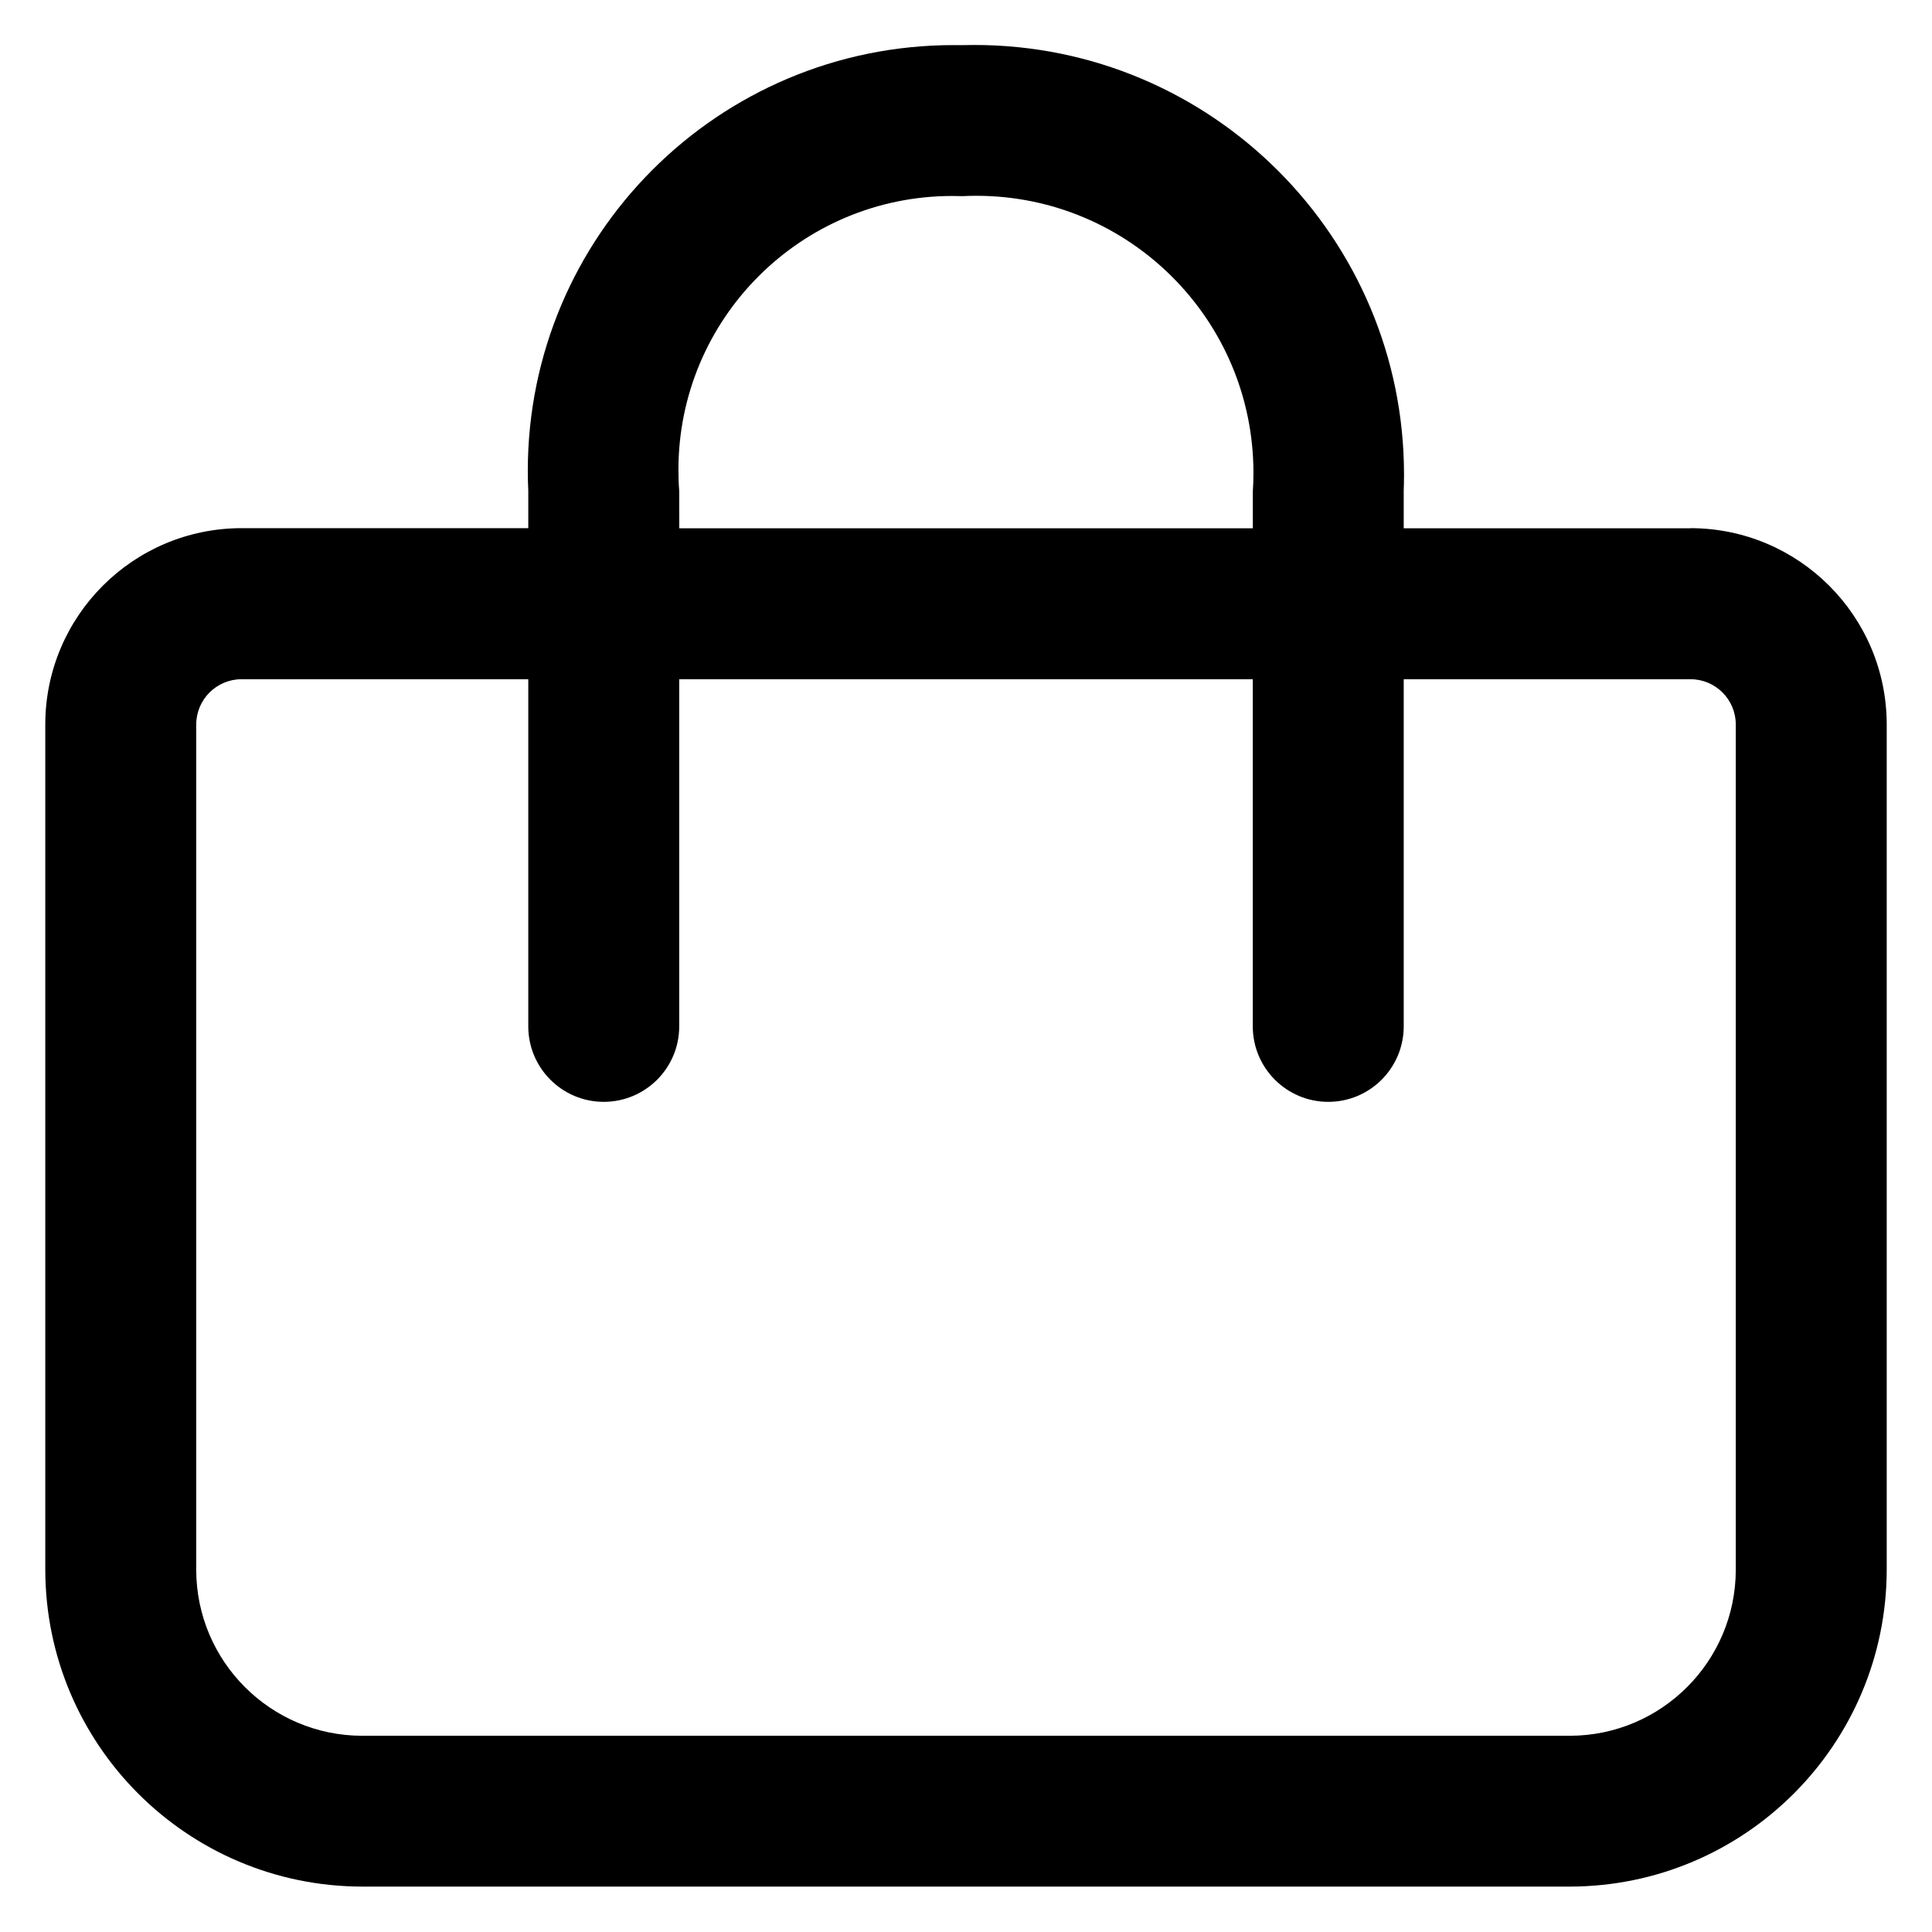
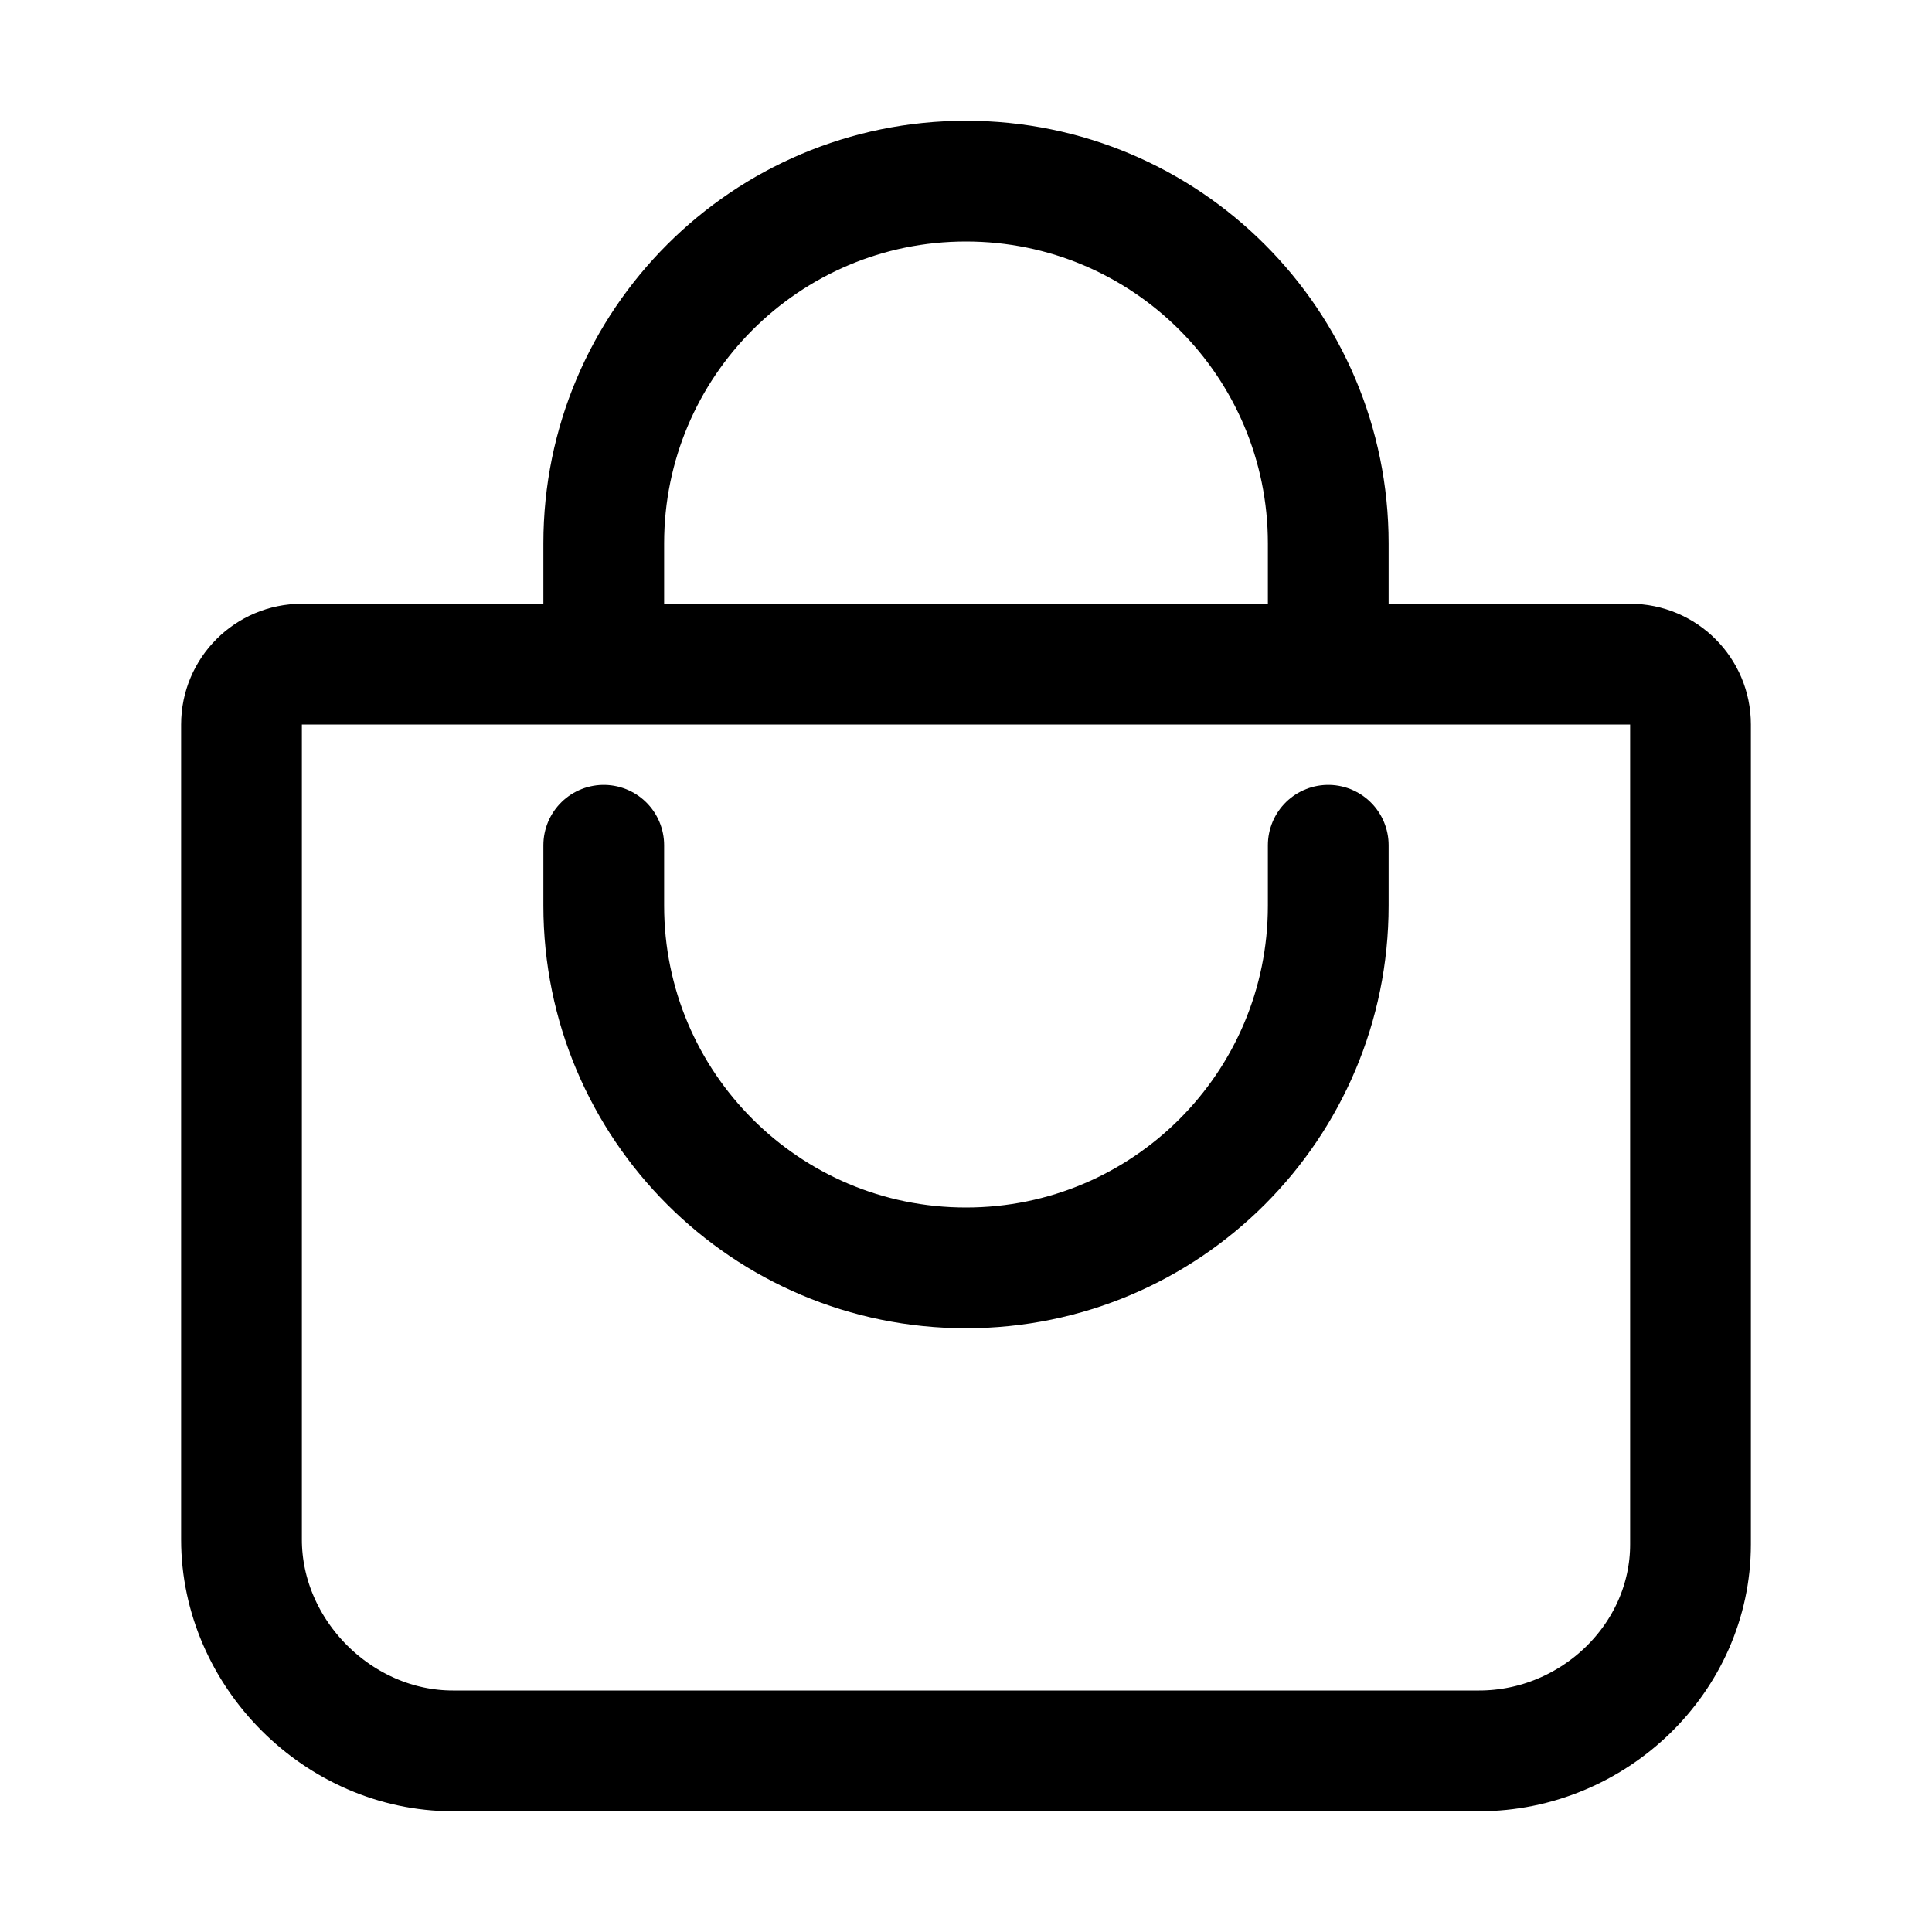
- <svg xmlns="http://www.w3.org/2000/svg" fill="#000000" width="800px" height="800px" viewBox="0 0 32 32" version="1.1">
-   <path d="M28 8.75h-4.75v-0.621c0.003-0.079 0.005-0.173 0.005-0.267 0-3.93-3.186-7.117-7.116-7.117-0.076 0-0.151 0.001-0.226 0.003l0.011-0c-0.039-0.001-0.084-0.001-0.13-0.001-3.895 0-7.052 3.157-7.052 7.052 0 0.119 0.003 0.238 0.009 0.355l-0.001-0.017v0.611h-4.75c-1.794 0.002-3.248 1.456-3.25 3.25v14c0.004 2.898 2.352 5.246 5.25 5.25h20c2.898-0.004 5.246-2.352 5.25-5.25v-14c-0.002-1.794-1.456-3.248-3.25-3.25h-0zM11.25 8.13c-0.009-0.104-0.013-0.226-0.013-0.348 0-2.505 2.031-4.536 4.536-4.536 0.060 0 0.119 0.001 0.179 0.003l-0.009-0c0.068-0.004 0.148-0.006 0.228-0.006 2.535 0 4.59 2.055 4.59 4.59 0 0.107-0.004 0.214-0.011 0.32l0.001-0.014v0.611h-9.5zM28.75 26c-0.002 1.518-1.232 2.748-2.75 2.75h-20c-1.518-0.002-2.748-1.232-2.75-2.75v-14c0.001-0.414 0.336-0.749 0.75-0.75h4.75v5.75c0 0.69 0.56 1.25 1.25 1.25s1.25-0.56 1.25-1.25v0-5.75h9.5v5.75c0 0.69 0.56 1.25 1.25 1.25s1.25-0.56 1.25-1.25v0-5.75h4.75c0.414 0 0.75 0.336 0.75 0.75v0z" />
+ <svg xmlns="http://www.w3.org/2000/svg" class="ionicon" viewBox="0 0 512 512">
+   <path d="M80 176a16 16 0 00-16 16v216c0 30.24 25.76 56 56 56h272c30.24 0 56-24.51 56-54.75V192a16 16 0 00-16-16zM160 176v-32a96 96 0 0196-96h0a96 96 0 0196 96v32" fill="none" stroke="currentColor" stroke-linecap="round" stroke-linejoin="round" stroke-width="32" />
+   <path d="M160 224v16a96 96 0 0096 96h0a96 96 0 0096-96v-16" fill="none" stroke="currentColor" stroke-linecap="round" stroke-linejoin="round" stroke-width="32" />
</svg>
